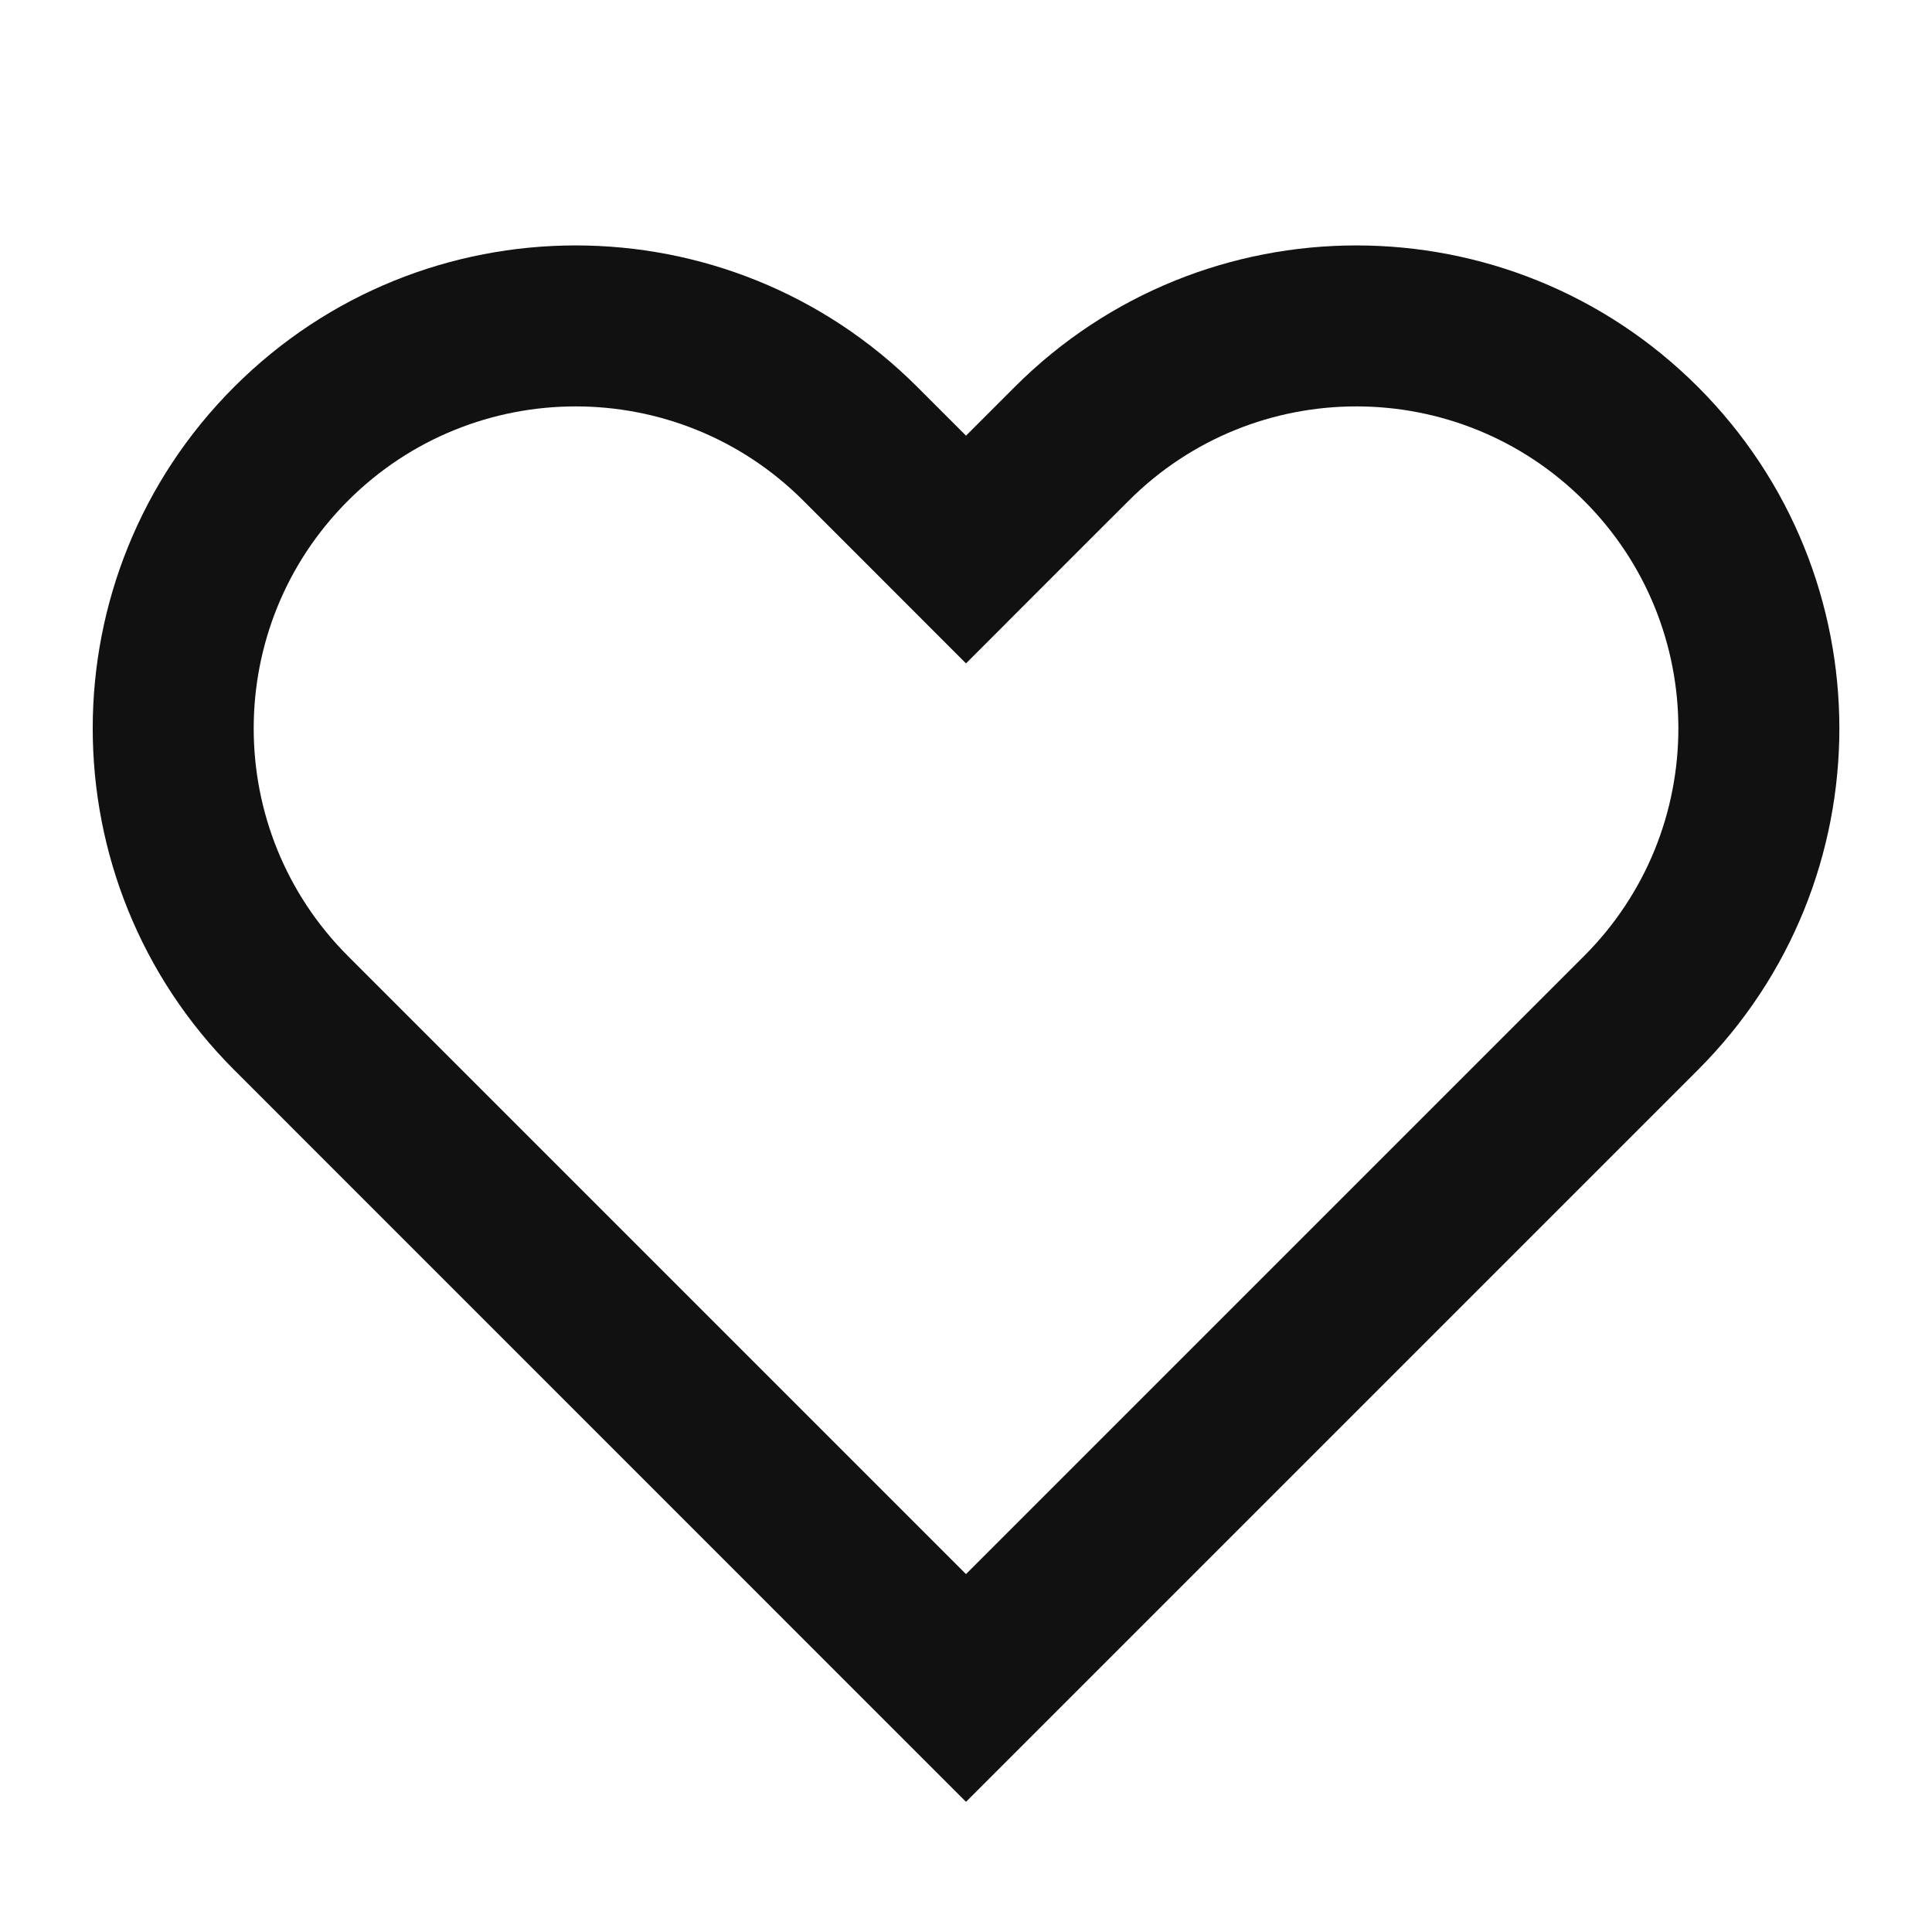
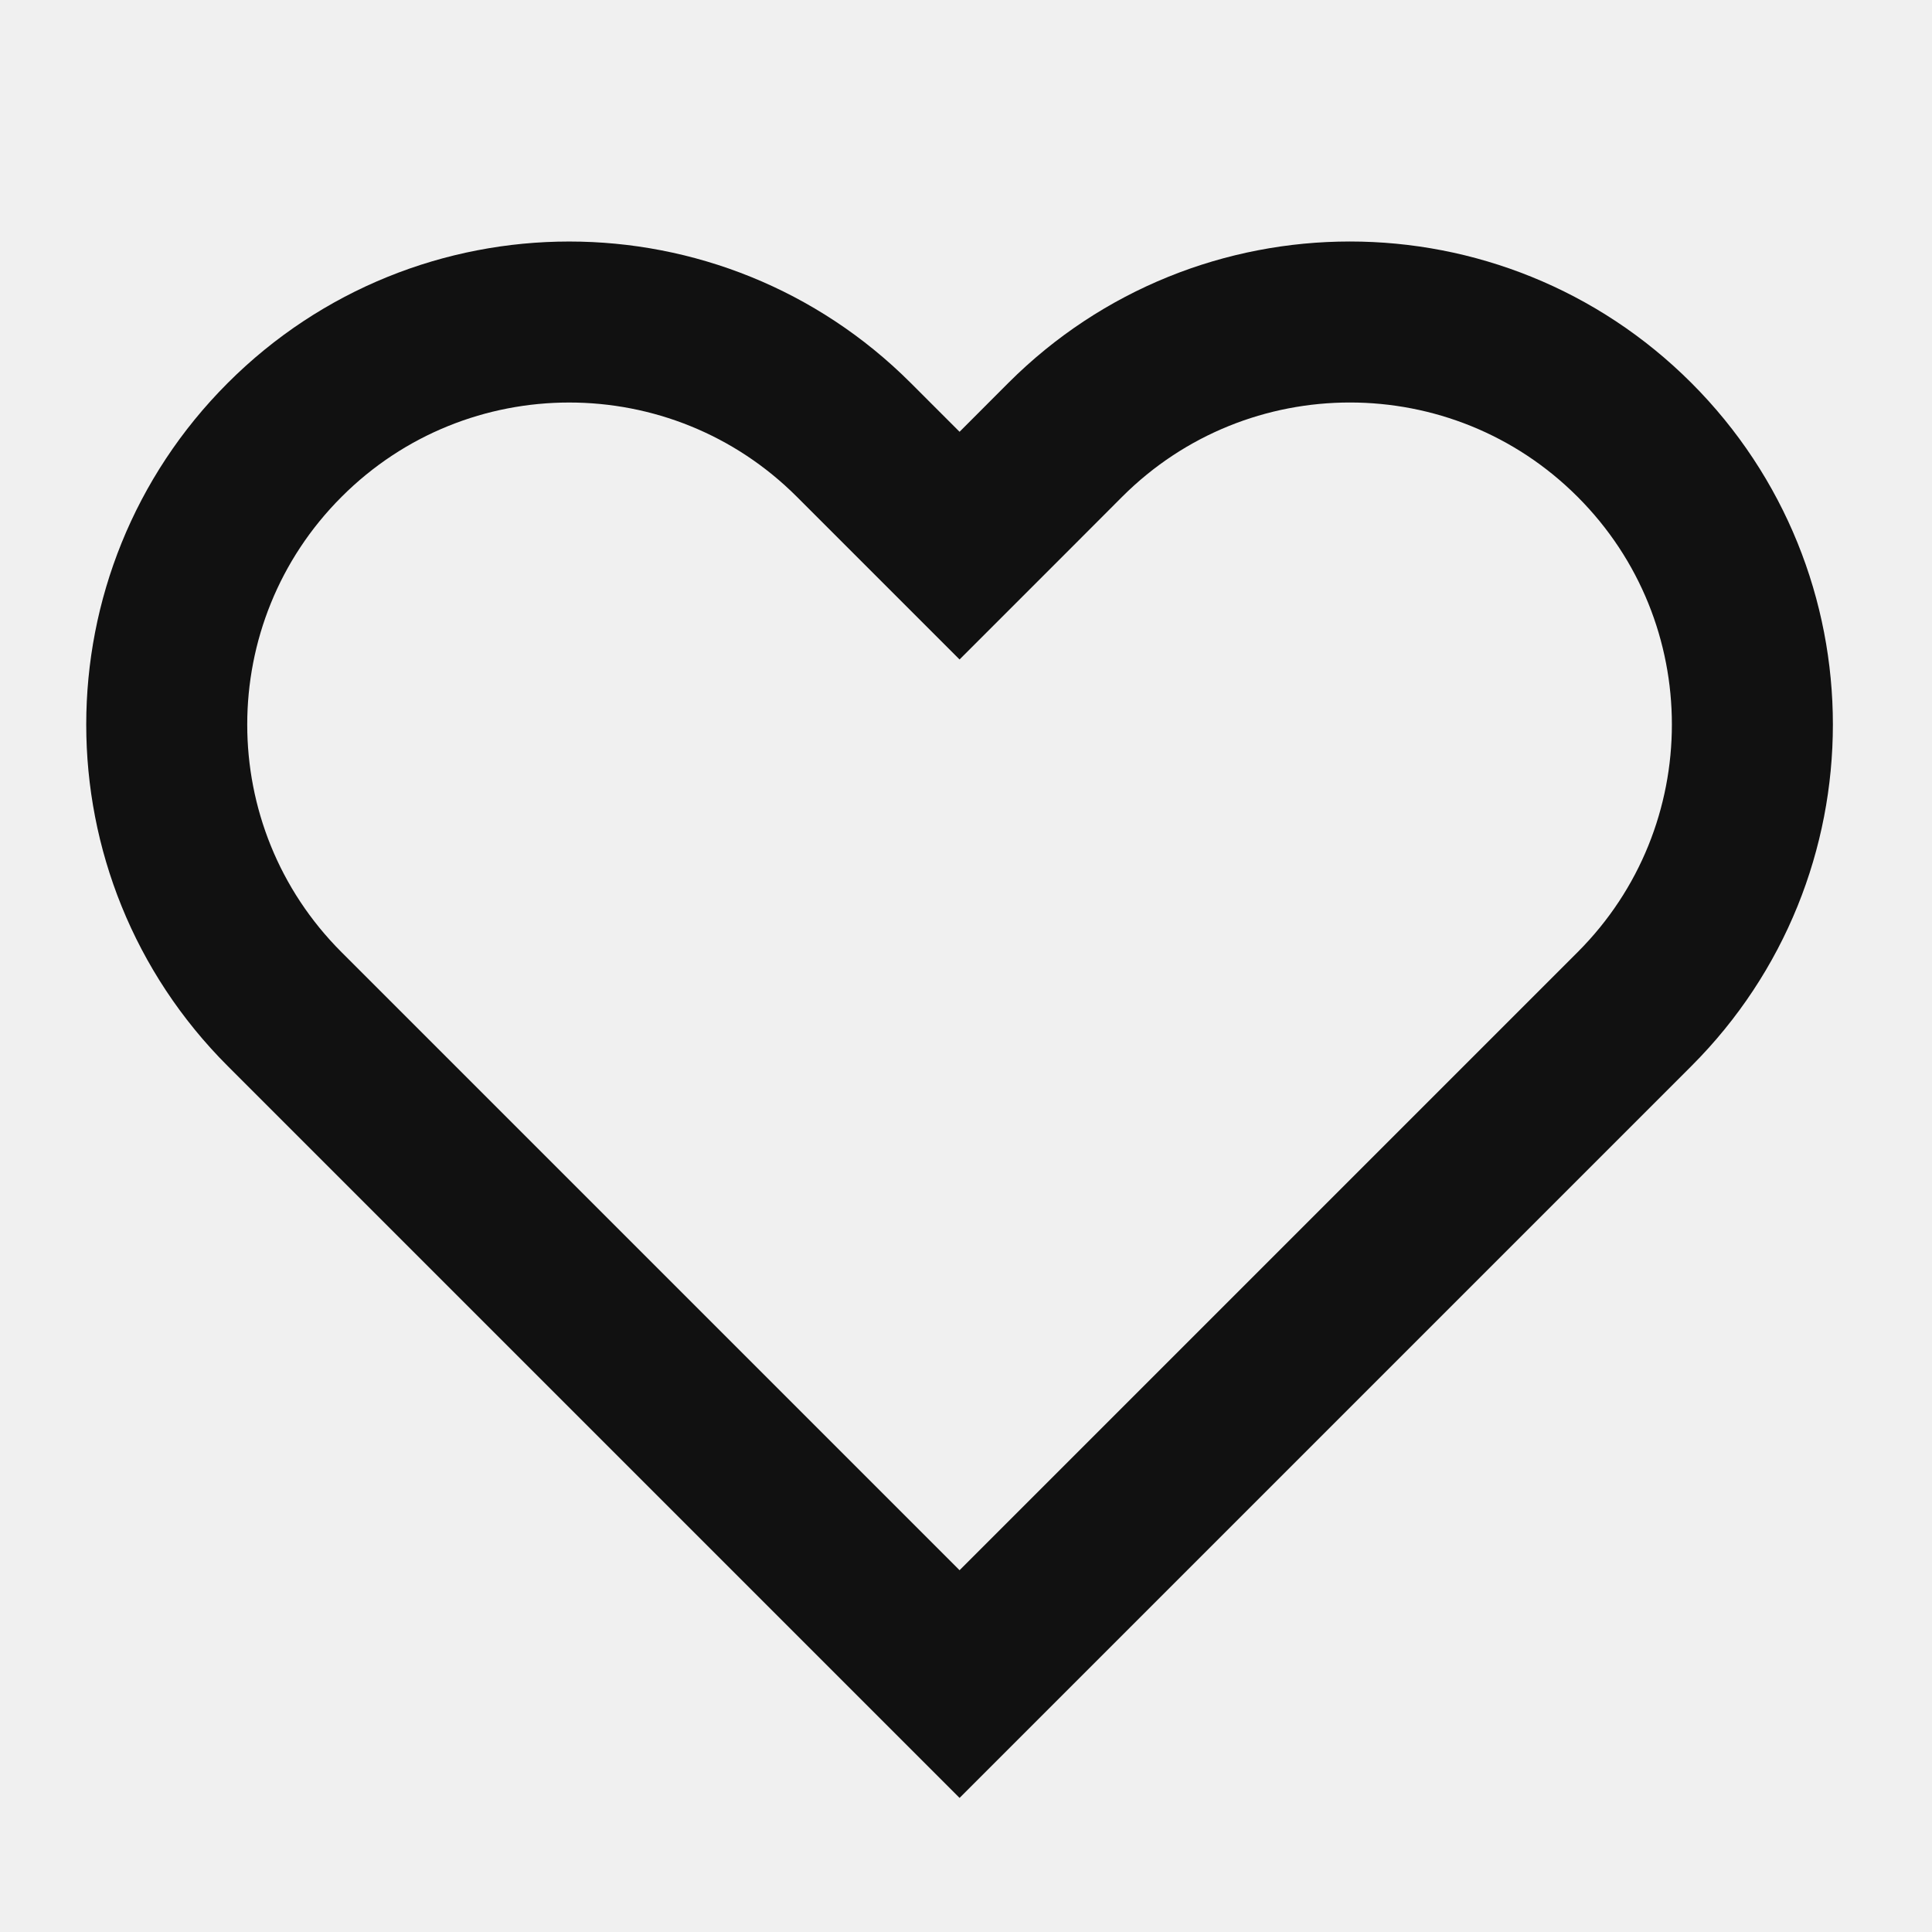
<svg xmlns="http://www.w3.org/2000/svg" width="24" height="24" viewBox="0 0 24 24" fill="none">
-   <g clip-path="url(#clip0_6161_4247)">
-     <rect width="24" height="24" fill="white" />
-     <mask id="path-1-inside-1_6161_4247" fill="white">
-       <path fill-rule="evenodd" clip-rule="evenodd" d="M2.909 4.806C0.566 7.149 0.566 10.948 2.909 13.291L12 22.383L12 22.382L12 22.383L21.092 13.291C23.435 10.948 23.435 7.149 21.092 4.806C18.748 2.463 14.95 2.463 12.606 4.806L12 5.412L11.394 4.806C9.051 2.463 5.252 2.463 2.909 4.806Z" />
-     </mask>
-     <path fill-rule="evenodd" clip-rule="evenodd" d="M2.909 4.806C0.566 7.149 0.566 10.948 2.909 13.291L12 22.383L12 22.382L12 22.383L21.092 13.291C23.435 10.948 23.435 7.149 21.092 4.806C18.748 2.463 14.95 2.463 12.606 4.806L12 5.412L11.394 4.806C9.051 2.463 5.252 2.463 2.909 4.806Z" fill="white" />
-     <path d="M12 22.383L10.586 23.797L12 25.211L13.414 23.797L12 22.383ZM12 22.382L13.414 20.968L12 19.554L10.586 20.968L12 22.382ZM12 22.383L10.586 23.797L12 25.211L13.415 23.797L12 22.383ZM21.092 13.291L22.506 14.705L21.092 13.291ZM12.606 4.806L11.192 3.392L12.606 4.806ZM12 5.412L10.586 6.826L12 8.241L13.414 6.826L12 5.412ZM4.323 11.877C2.761 10.315 2.761 7.782 4.323 6.22L1.494 3.392C-1.63 6.516 -1.63 11.581 1.494 14.705L4.323 11.877ZM13.414 20.968L4.323 11.877L1.494 14.705L10.586 23.797L13.414 20.968ZM10.586 20.968L10.586 20.968L13.414 23.797L13.414 23.797L10.586 20.968ZM13.415 20.968L13.414 20.968L10.586 23.797L10.586 23.797L13.415 20.968ZM19.677 11.877L10.586 20.968L13.415 23.797L22.506 14.705L19.677 11.877ZM19.677 6.22C21.24 7.782 21.24 10.315 19.677 11.877L22.506 14.705C25.63 11.581 25.63 6.516 22.506 3.392L19.677 6.22ZM14.021 6.22C15.583 4.658 18.115 4.658 19.677 6.22L22.506 3.392C19.382 0.267 14.316 0.267 11.192 3.392L14.021 6.22ZM13.414 6.826L14.021 6.22L11.192 3.392L10.586 3.998L13.414 6.826ZM9.98 6.22L10.586 6.826L13.414 3.998L12.808 3.392L9.98 6.22ZM4.323 6.22C5.885 4.658 8.418 4.658 9.98 6.22L12.808 3.392C9.684 0.268 4.619 0.268 1.494 3.392L4.323 6.22Z" fill="#111111" mask="url(#path-1-inside-1_6161_4247)" />
-   </g>
-   <defs>
-     <clipPath id="clip0_6161_4247">
-       <rect width="24" height="24" fill="white" />
-     </clipPath>
-   </defs>
+   <path d="M11.92 20.92L3.536 12.536C1.583 10.584 1.583 7.418 3.536 5.465C5.488 3.512 8.654 3.512 10.607 5.465L11.213 6.071L11.92 6.778L12.627 6.071L13.233 5.464C15.186 3.512 18.352 3.512 20.304 5.464C22.257 7.417 22.257 10.583 20.304 12.536L20.304 12.536L11.92 20.92Z" stroke="#111111" stroke-width="2" />
</svg>
